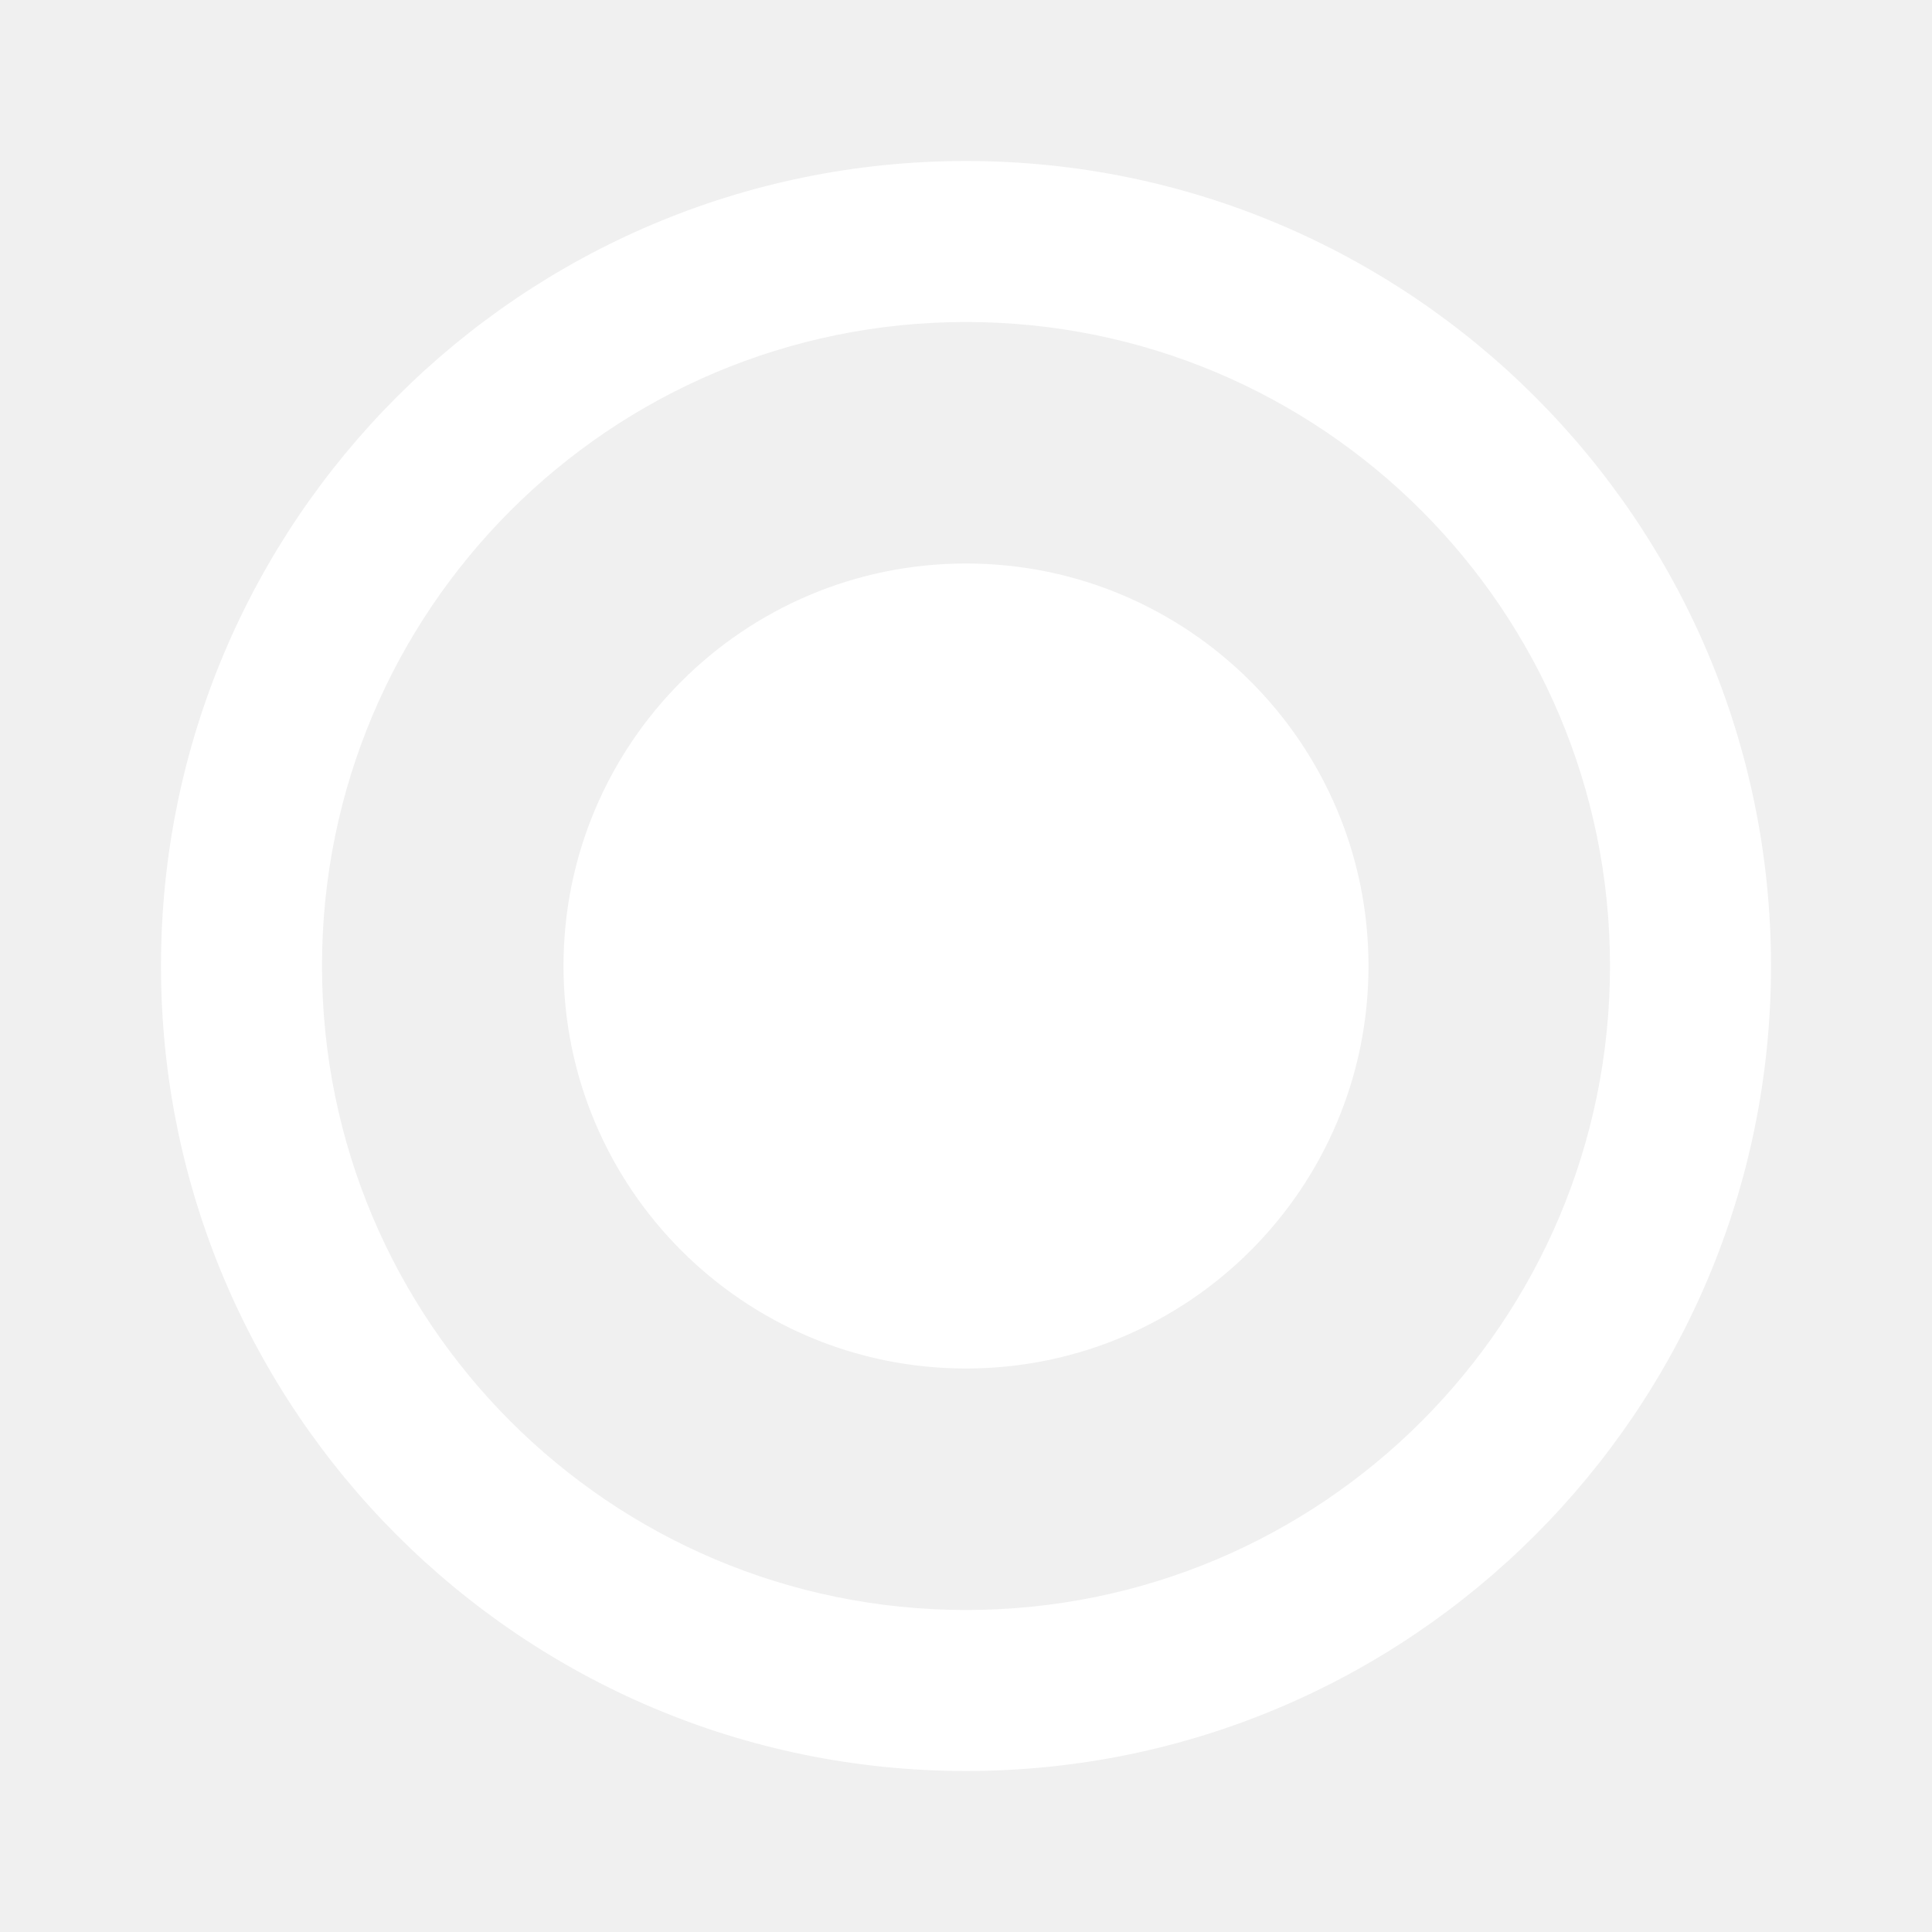
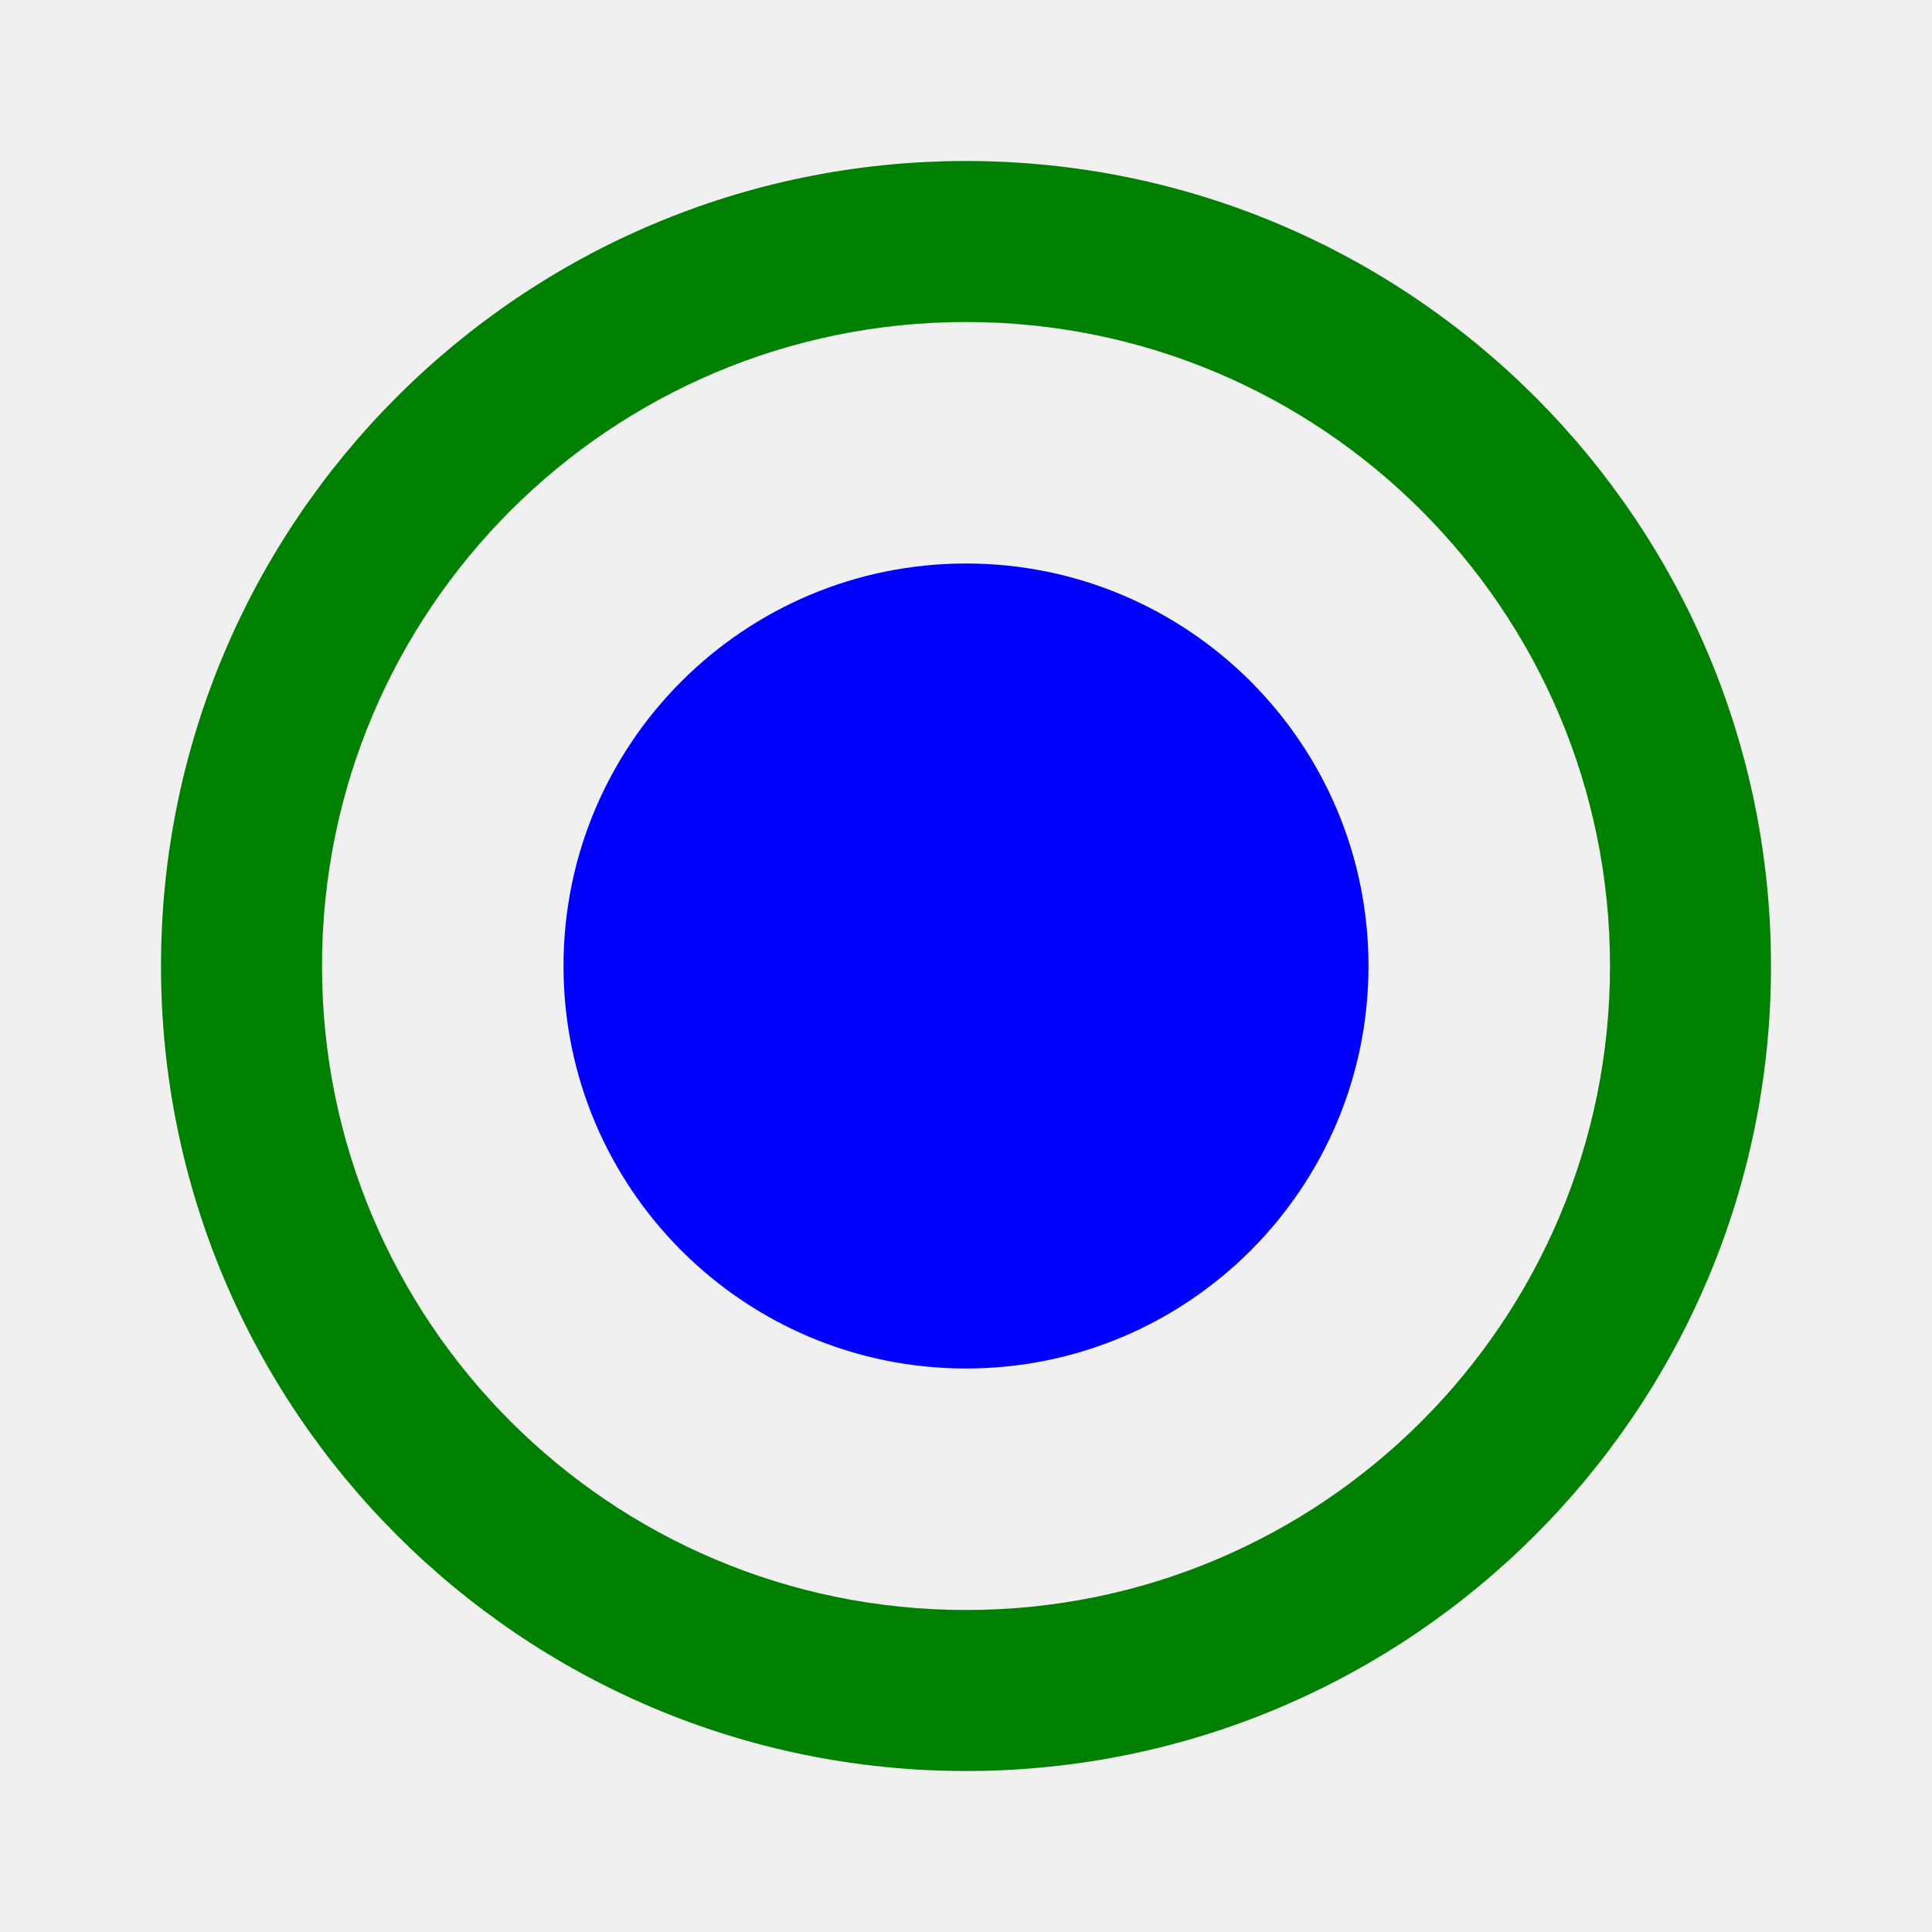
<svg xmlns="http://www.w3.org/2000/svg" width="24" height="24" viewBox="0 0 24 24" fill="none">
  <g clip-path="url(#clip0_3643_1113)">
-     <path d="M12 2C6.48 2 2 6.48 2 12C2 17.52 6.48 22 12 22C17.52 22 22 17.52 22 12C22 6.48 17.52 2 12 2ZM12 20C7.58 20 4 16.42 4 12C4 7.58 7.58 4 12 4C16.42 4 20 7.58 20 12C20 16.42 16.42 20 12 20Z" fill="white" />
-     <path d="M12 17C14.761 17 17 14.761 17 12C17 9.239 14.761 7 12 7C9.239 7 7 9.239 7 12C7 14.761 9.239 17 12 17Z" fill="white" />
+     <path d="M12 2C6.48 2 2 6.48 2 12C2 17.52 6.48 22 12 22C17.52 22 22 17.52 22 12C22 6.48 17.52 2 12 2ZM12 20C7.58 20 4 16.42 4 12C4 7.58 7.58 4 12 4C16.42 4 20 7.58 20 12C20 16.42 16.42 20 12 20Z" fill="green" />
+     <path d="M12 17C14.761 17 17 14.761 17 12C17 9.239 14.761 7 12 7C9.239 7 7 9.239 7 12C7 14.761 9.239 17 12 17Z" fill="blue" />
  </g>
  <defs>
    <clipPath id="clip0_3643_1113">
      <rect width="24" height="24" fill="white" />
    </clipPath>
  </defs>
</svg>
